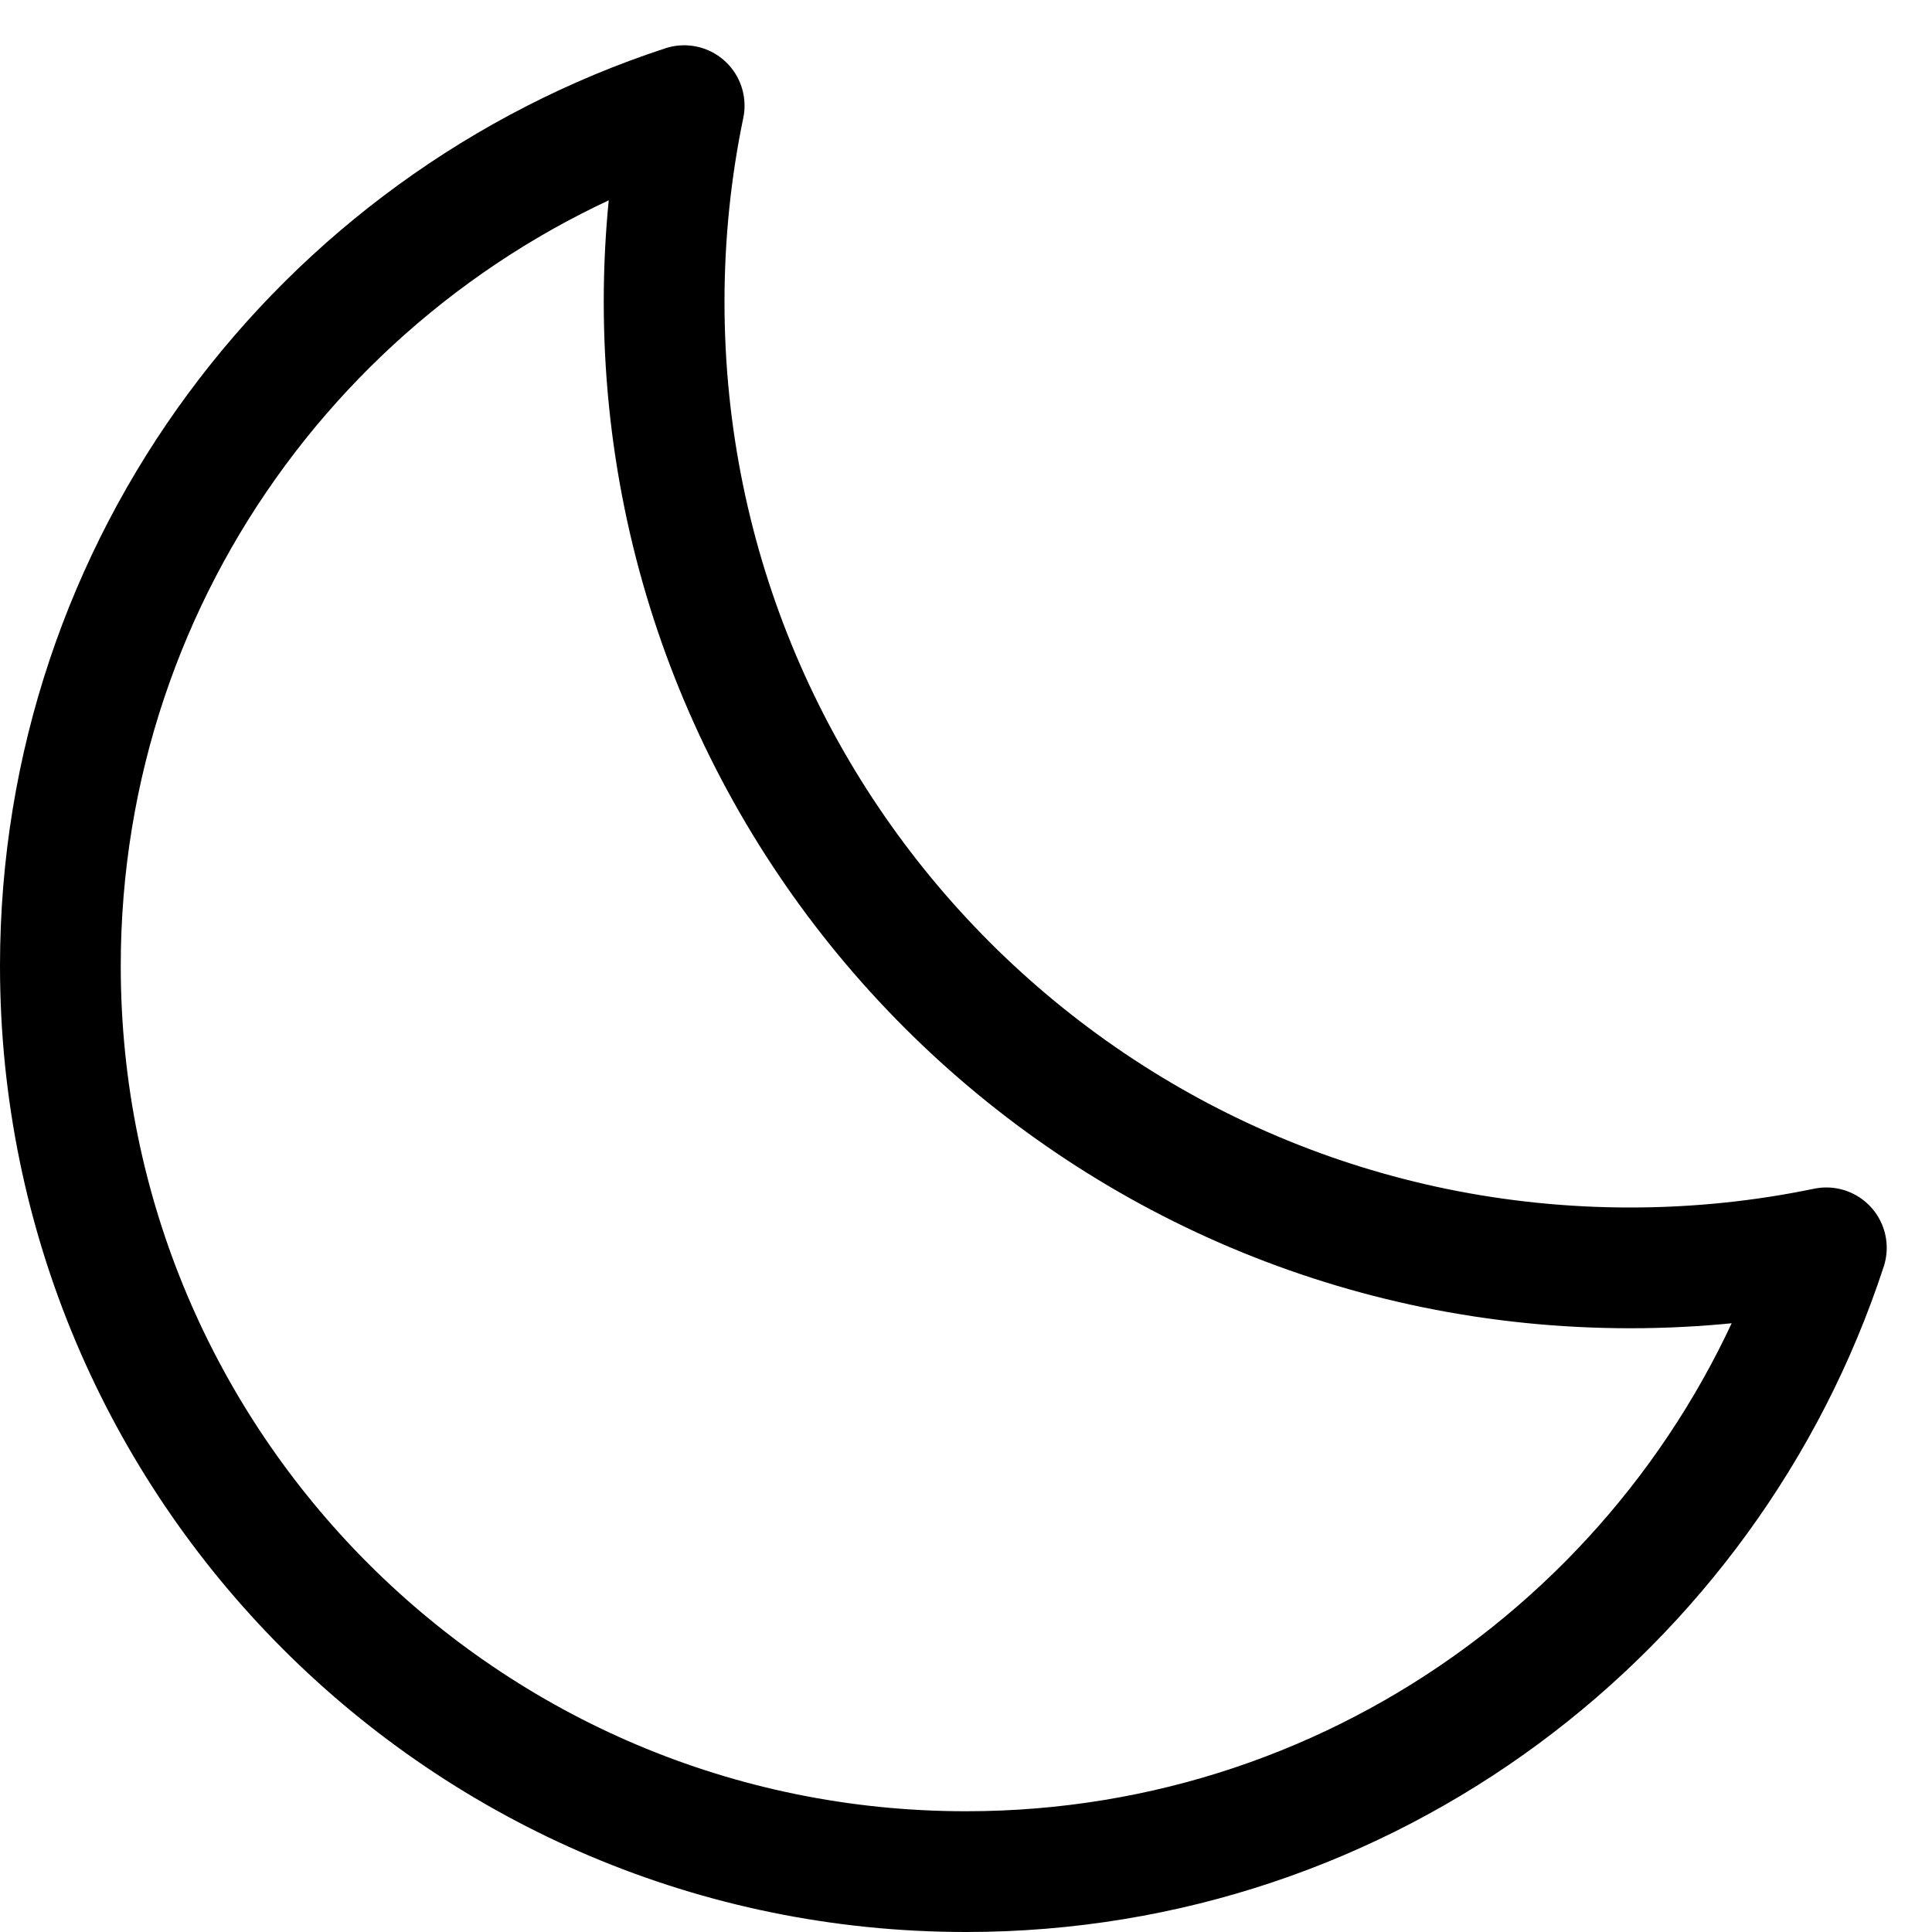
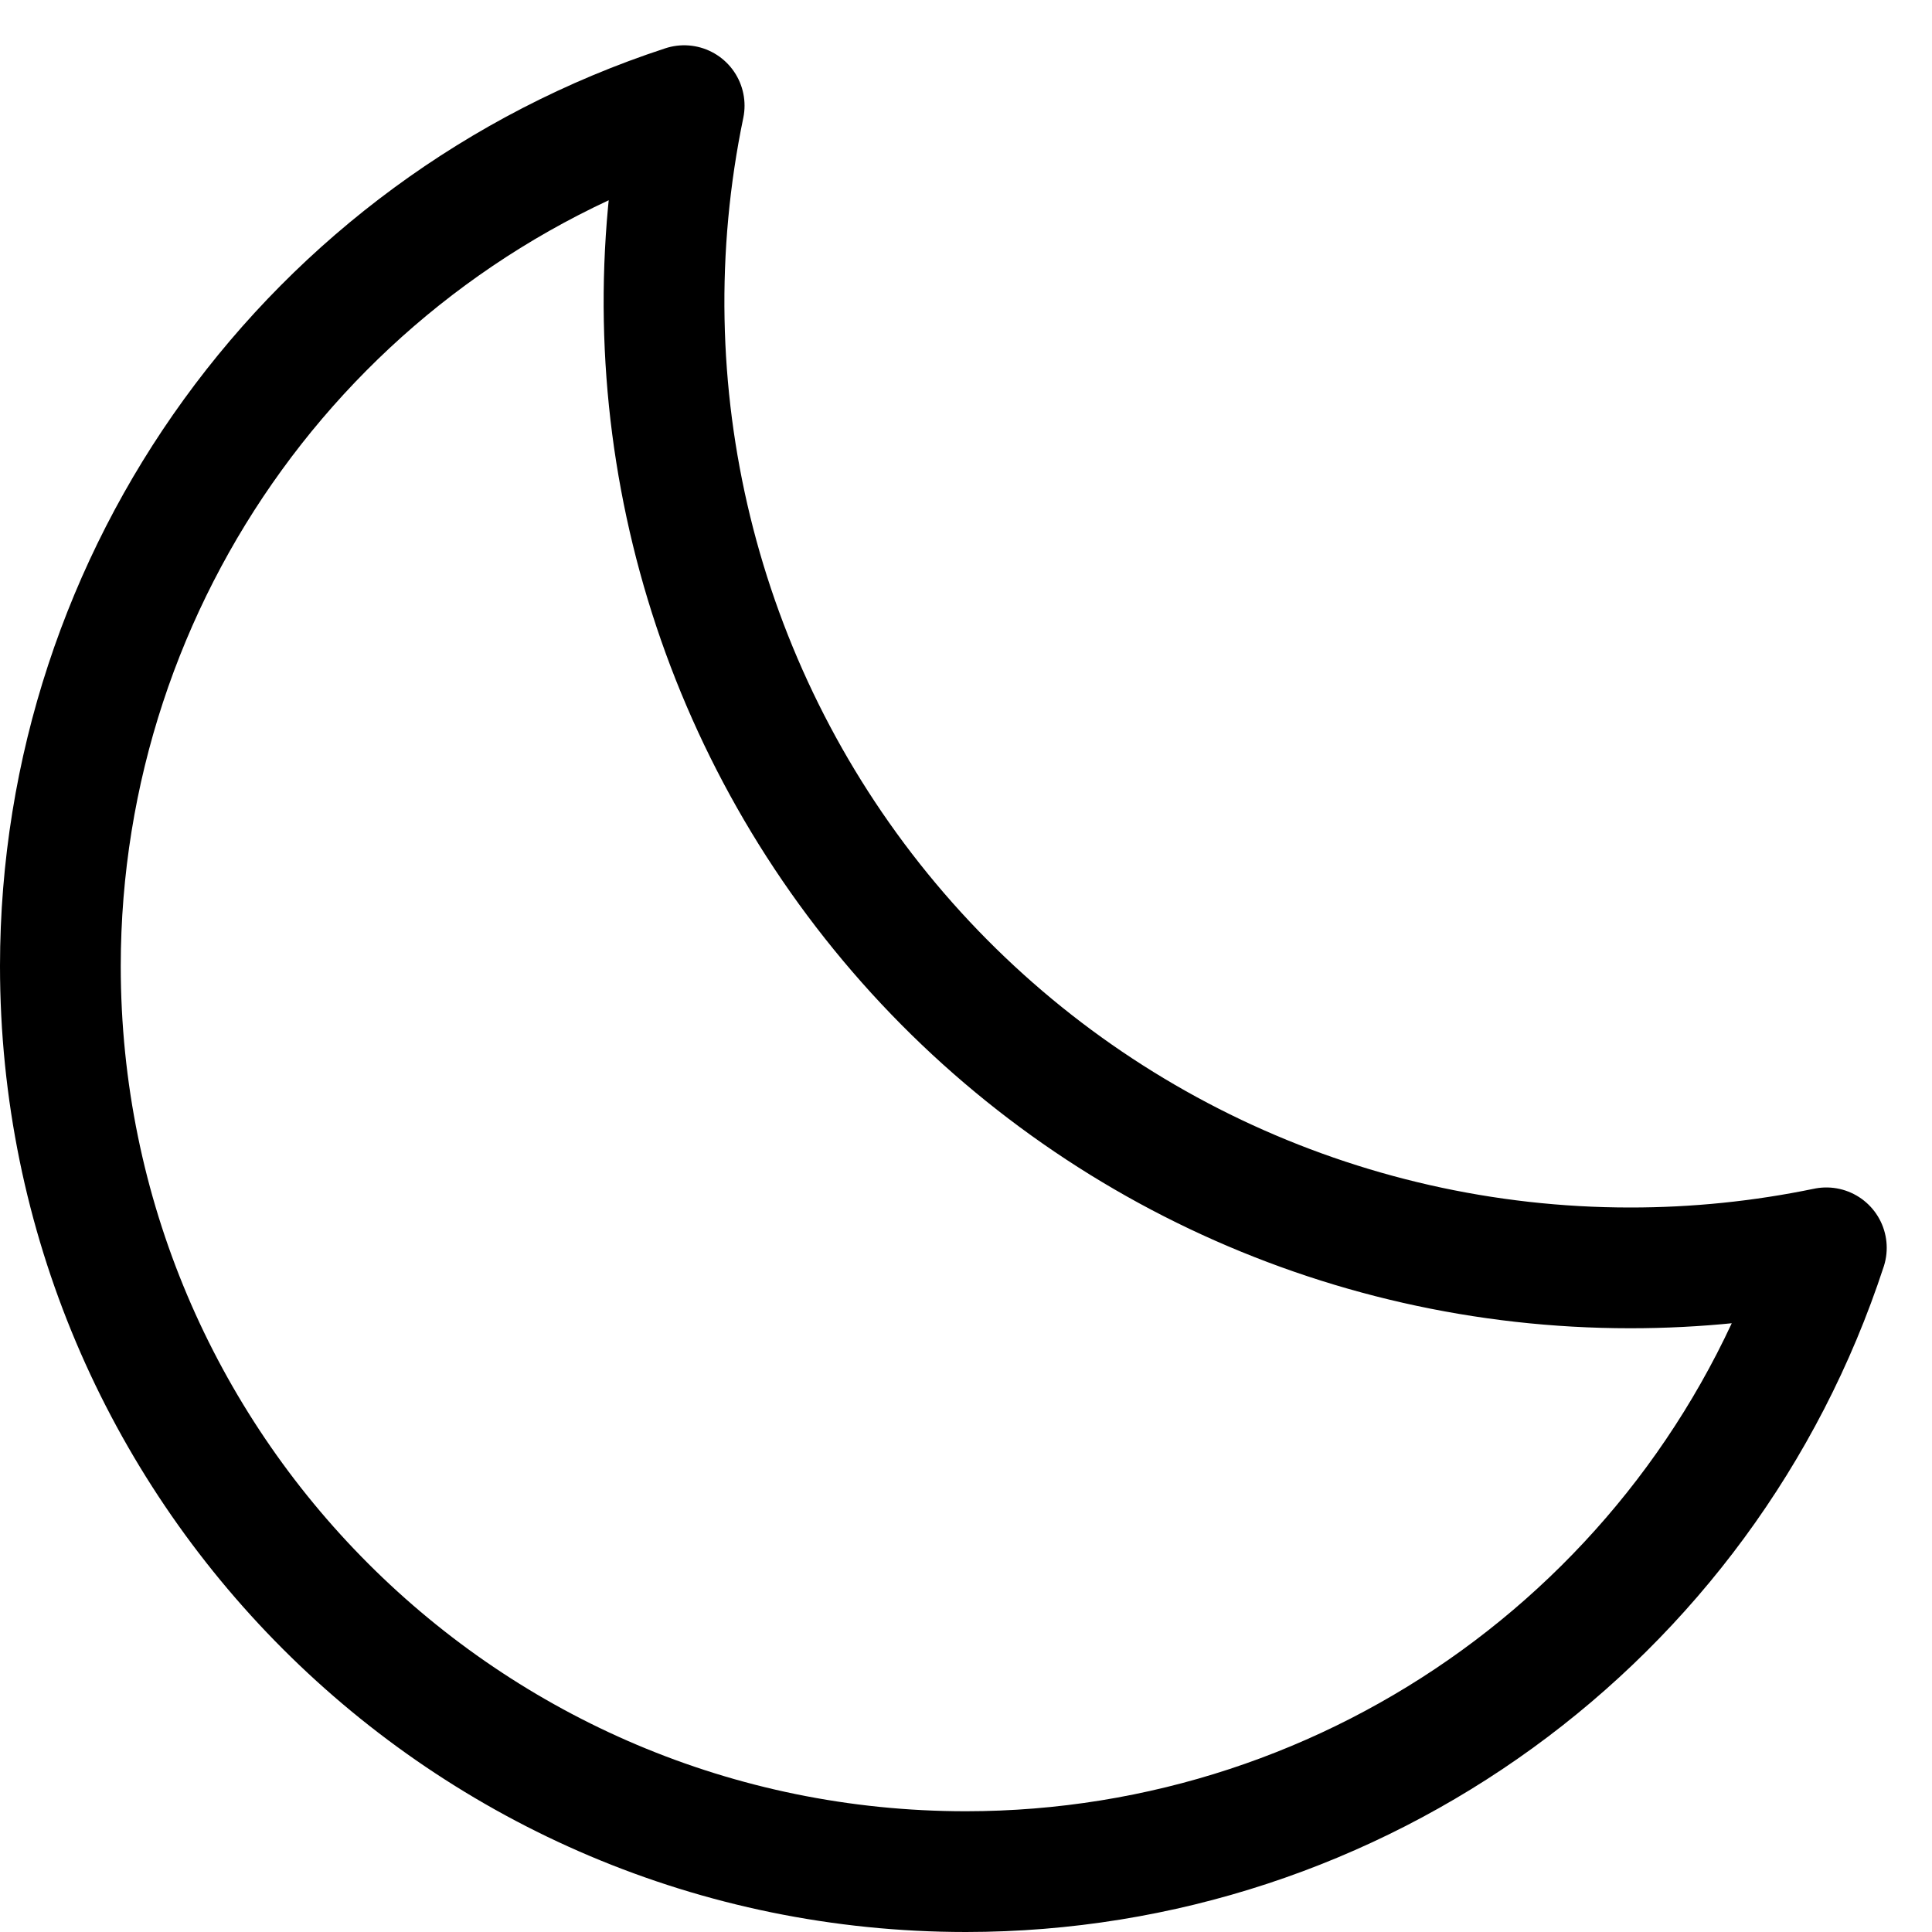
- <svg xmlns="http://www.w3.org/2000/svg" viewBox="0 0 16 16" width="16" height="16">
-   <g class="nc-icon-wrapper" stroke-width="1" stroke="currentColor">
-     <path fill="none" stroke="currentColor" stroke-linecap="round" stroke-linejoin="round" stroke-miterlimit="10" d="M13.5,10.5 c-4.418,0-8-3.582-8-8c0-0.557,0.057-1.1,0.166-1.625C2.668,1.857,0.5,4.674,0.5,8c0,4.142,3.358,7.5,7.5,7.5 c3.326,0,6.143-2.168,7.125-5.166C14.6,10.443,14.057,10.5,13.5,10.5z" />
-   </g>
+ <svg xmlns="http://www.w3.org/2000/svg" viewBox="0 0 16 16">
+   <path fill="none" stroke-linecap="round" stroke-linejoin="round" stroke-miterlimit="10" d="M13.5 10.5A8 8 0 015.666.875 7.501 7.501 0 00.5 8 7.5 7.5 0 008 15.5a7.501 7.501 0 007.125-5.166 7.983 7.983 0 01-1.625.166z" stroke="currentColor" />
</svg>
